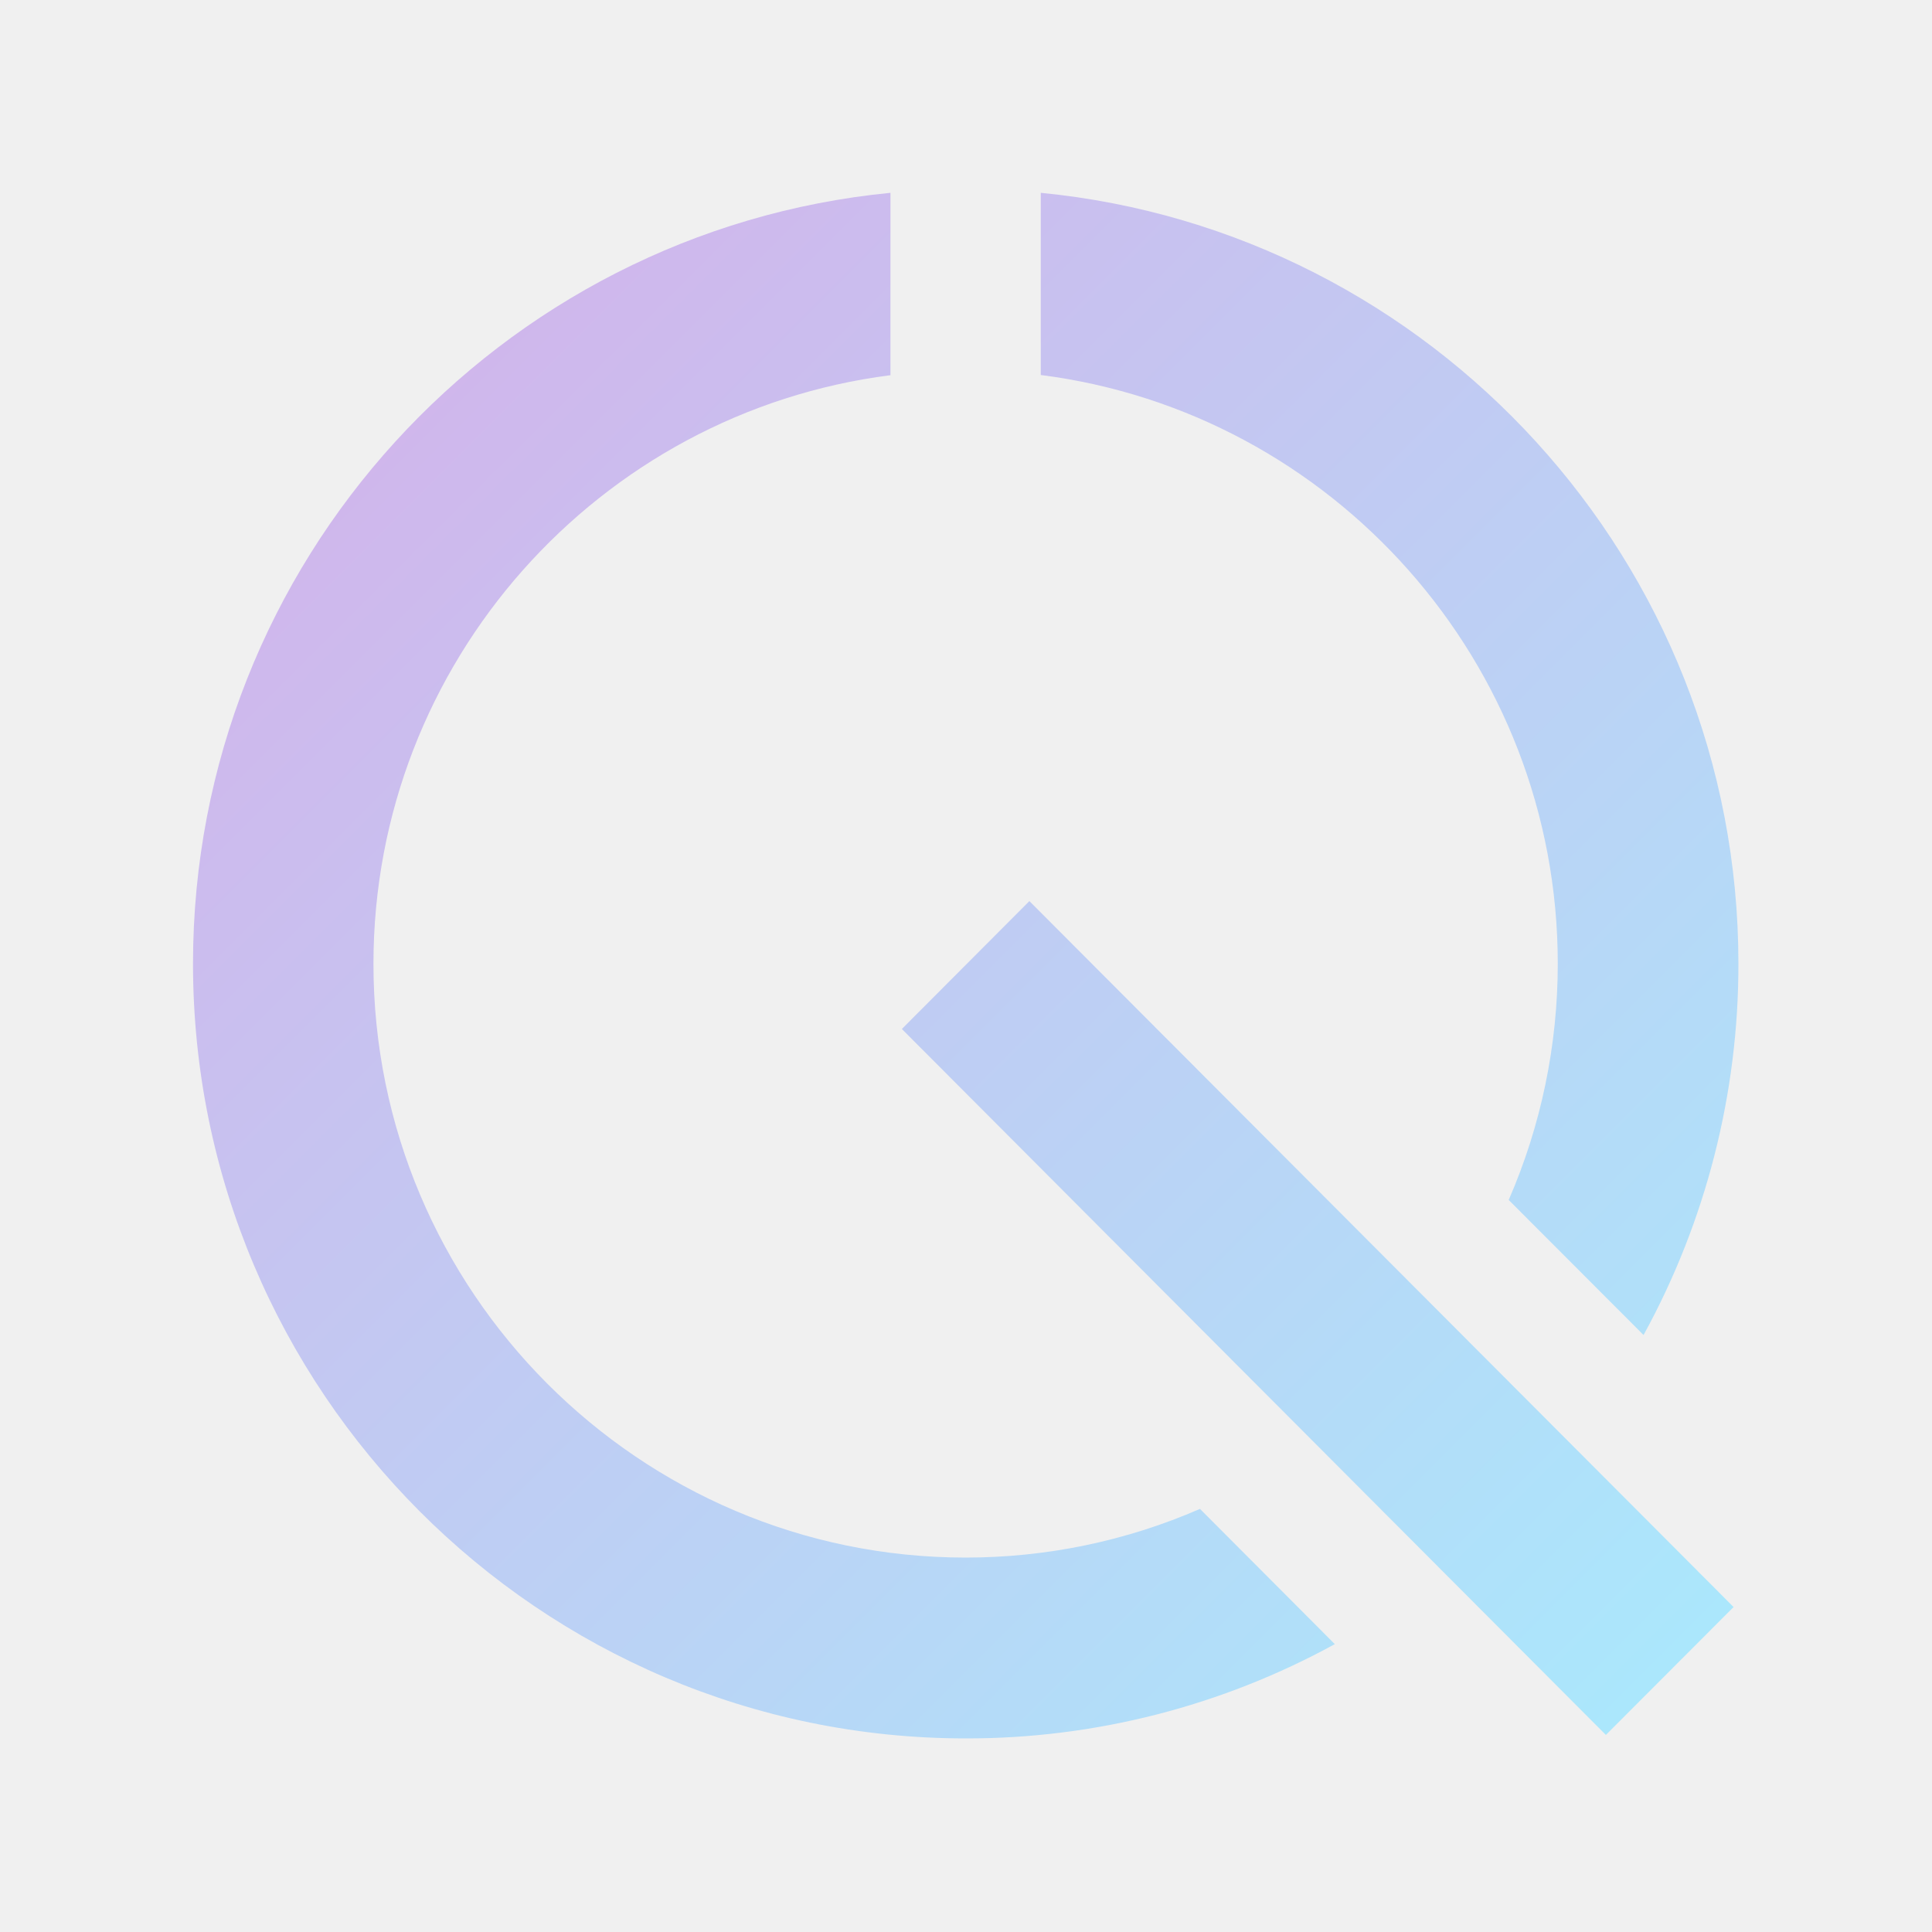
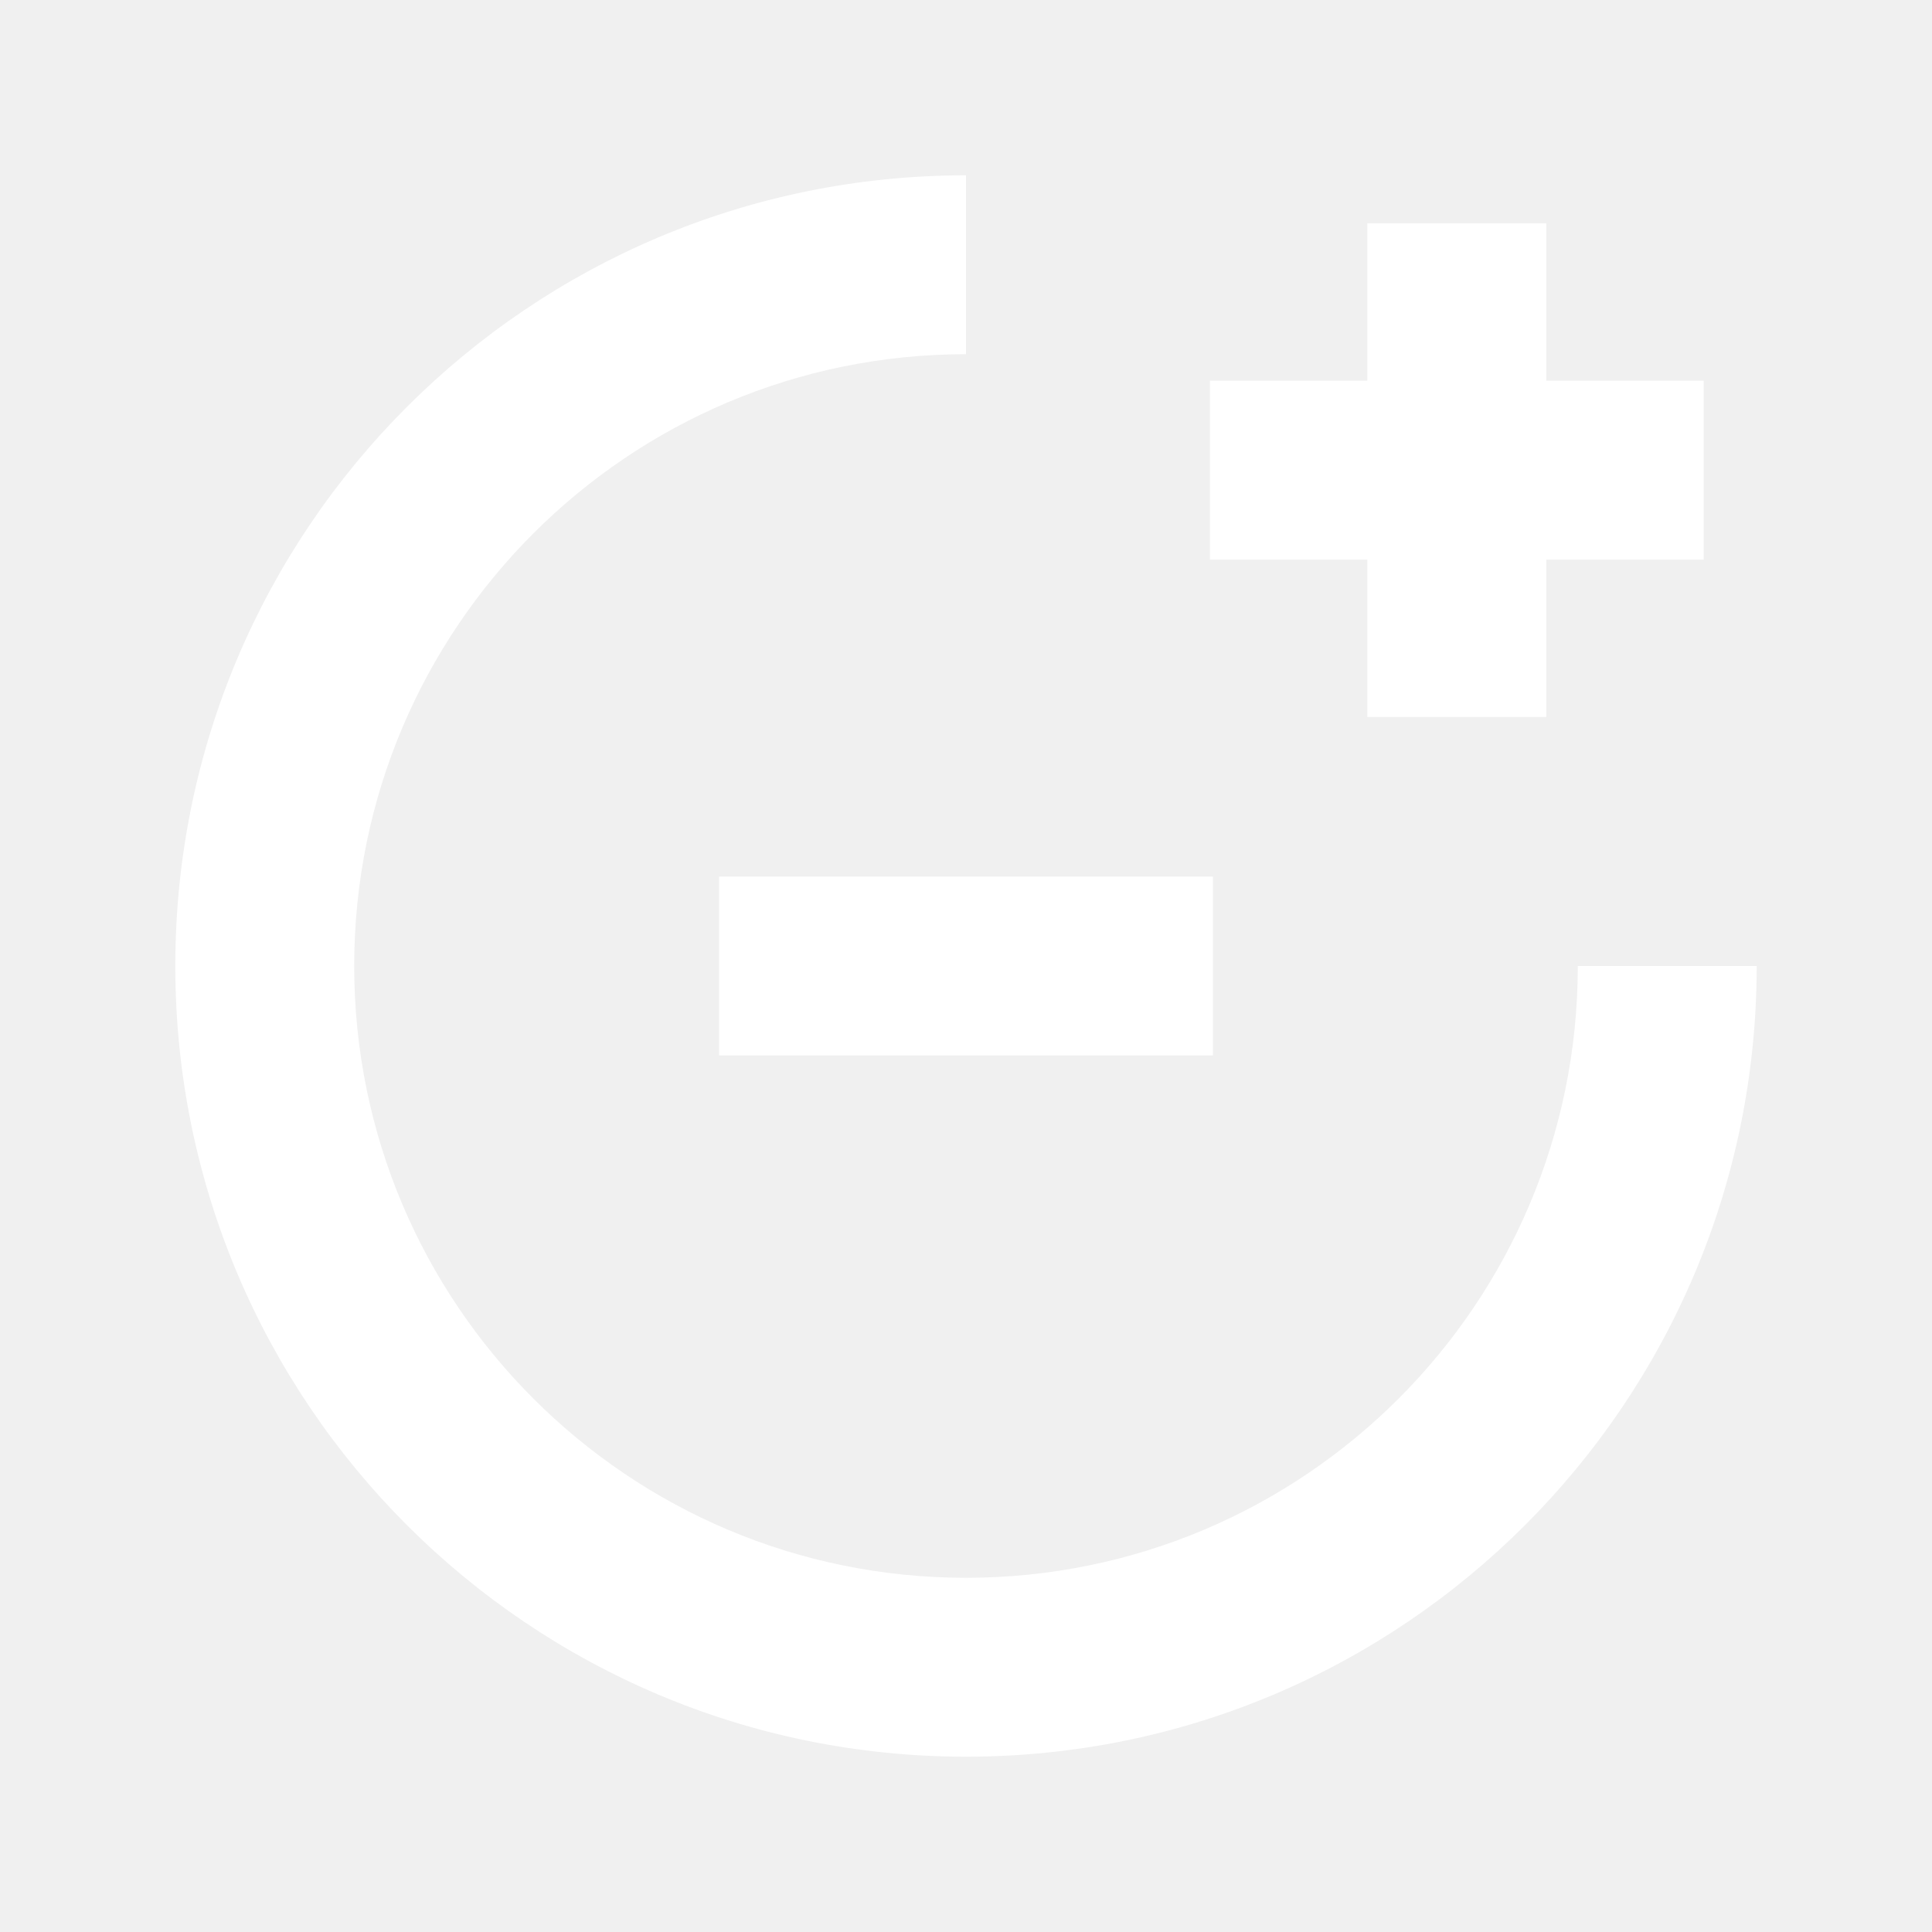
- <svg xmlns="http://www.w3.org/2000/svg" xmlns:xlink="http://www.w3.org/1999/xlink" version="1.1" id="Layer_1" x="0px" y="0px" viewBox="0 0 1000 1000" style="enable-background:new 0 0 1000 1000;" xml:space="preserve">
-   <style type="text/css">
- 	.st0{clip-path:url(#SVGID_2_);fill:url(#SVGID_3_);stroke:#FFFFFF;stroke-miterlimit:10;}
- 	.st1{clip-path:url(#SVGID_5_);fill:url(#SVGID_6_);stroke:#FFFFFF;stroke-miterlimit:10;}
- 	.st2{clip-path:url(#SVGID_8_);fill:url(#SVGID_9_);stroke:#FFFFFF;stroke-miterlimit:10;}
- </style>
-   <g>
-     <defs>
-       <polygon id="SVGID_1_" points="831.2,898 466.8,532.6 532.8,466.4 897.3,831.8   " />
-     </defs>
-     <clipPath id="SVGID_2_">
-       <use xlink:href="#SVGID_1_" style="overflow:visible;" />
-     </clipPath>
-     <linearGradient id="SVGID_3_" gradientUnits="userSpaceOnUse" x1="-3.367313e-08" y1="3.367131e-08" x2="1000" y2="1000">
-       <stop offset="0" style="stop-color:#DCA7E7" />
-       <stop offset="1" style="stop-color:#A3F1FF" />
-     </linearGradient>
-     <rect class="st0" width="1000" height="1000" />
-   </g>
-   <g>
-     <defs>
-       <path id="SVGID_4_" d="M499.8,806.2c-169,0-306.5-137.9-306.5-307.3c0-156.2,116.9-285.5,267.6-304.7V99.8    c-202.4,19.7-361,191.1-361,399c0,221.1,179.4,401,400,401c66.8,0.1,132.4-16.7,191-48.8l-69.8-70    C582.8,797.7,541.5,806.2,499.8,806.2z" />
-     </defs>
-     <clipPath id="SVGID_5_">
-       <use xlink:href="#SVGID_4_" style="overflow:visible;" />
-     </clipPath>
-     <linearGradient id="SVGID_6_" gradientUnits="userSpaceOnUse" x1="-3.367313e-08" y1="3.367131e-08" x2="1000" y2="1000">
-       <stop offset="0" style="stop-color:#DCA7E7" />
-       <stop offset="1" style="stop-color:#A3F1FF" />
-     </linearGradient>
-     <rect class="st1" width="1000" height="1000" />
-   </g>
-   <g>
-     <defs>
-       <path id="SVGID_7_" d="M538.7,99.8v94.3c150.7,19.2,267.6,148.5,267.6,304.7c0,42.1-8.6,83.7-25.4,122.3l69.8,69.9    c32.3-58.9,49.2-125.1,49.1-192.3C899.8,291,741.1,119.5,538.7,99.8z" />
-     </defs>
-     <clipPath id="SVGID_8_">
-       <use xlink:href="#SVGID_7_" style="overflow:visible;" />
-     </clipPath>
-     <linearGradient id="SVGID_9_" gradientUnits="userSpaceOnUse" x1="-3.367313e-08" y1="3.367131e-08" x2="1000" y2="1000">
-       <stop offset="0" style="stop-color:#DCA7E7" />
-       <stop offset="1" style="stop-color:#A3F1FF" />
-     </linearGradient>
-     <rect class="st2" width="1000" height="1000" />
-   </g>
+ <svg xmlns="http://www.w3.org/2000/svg" width="540" height="540" viewBox="0 0 540 540" fill="none">
+   <path fill-rule="evenodd" clip-rule="evenodd" d="M270 49C147.945 49 49 147.945 49 270C49 392.055 147.945 491 270 491C392.055 491 491 392.055 491 270H441C441 364.441 364.441 441 270 441C175.559 441 99 364.441 99 270C99 175.559 175.559 99 270 99V49Z" fill="white" />
+   <line x1="201" y1="270" x2="339" y2="270" stroke="white" stroke-width="50" />
+   <line x1="407.179" y1="62.407" x2="407.179" y2="200.407" stroke="white" stroke-width="50" />
+   <line x1="338.179" y1="131.407" x2="476.179" y2="131.407" stroke="white" stroke-width="50" />
</svg>
